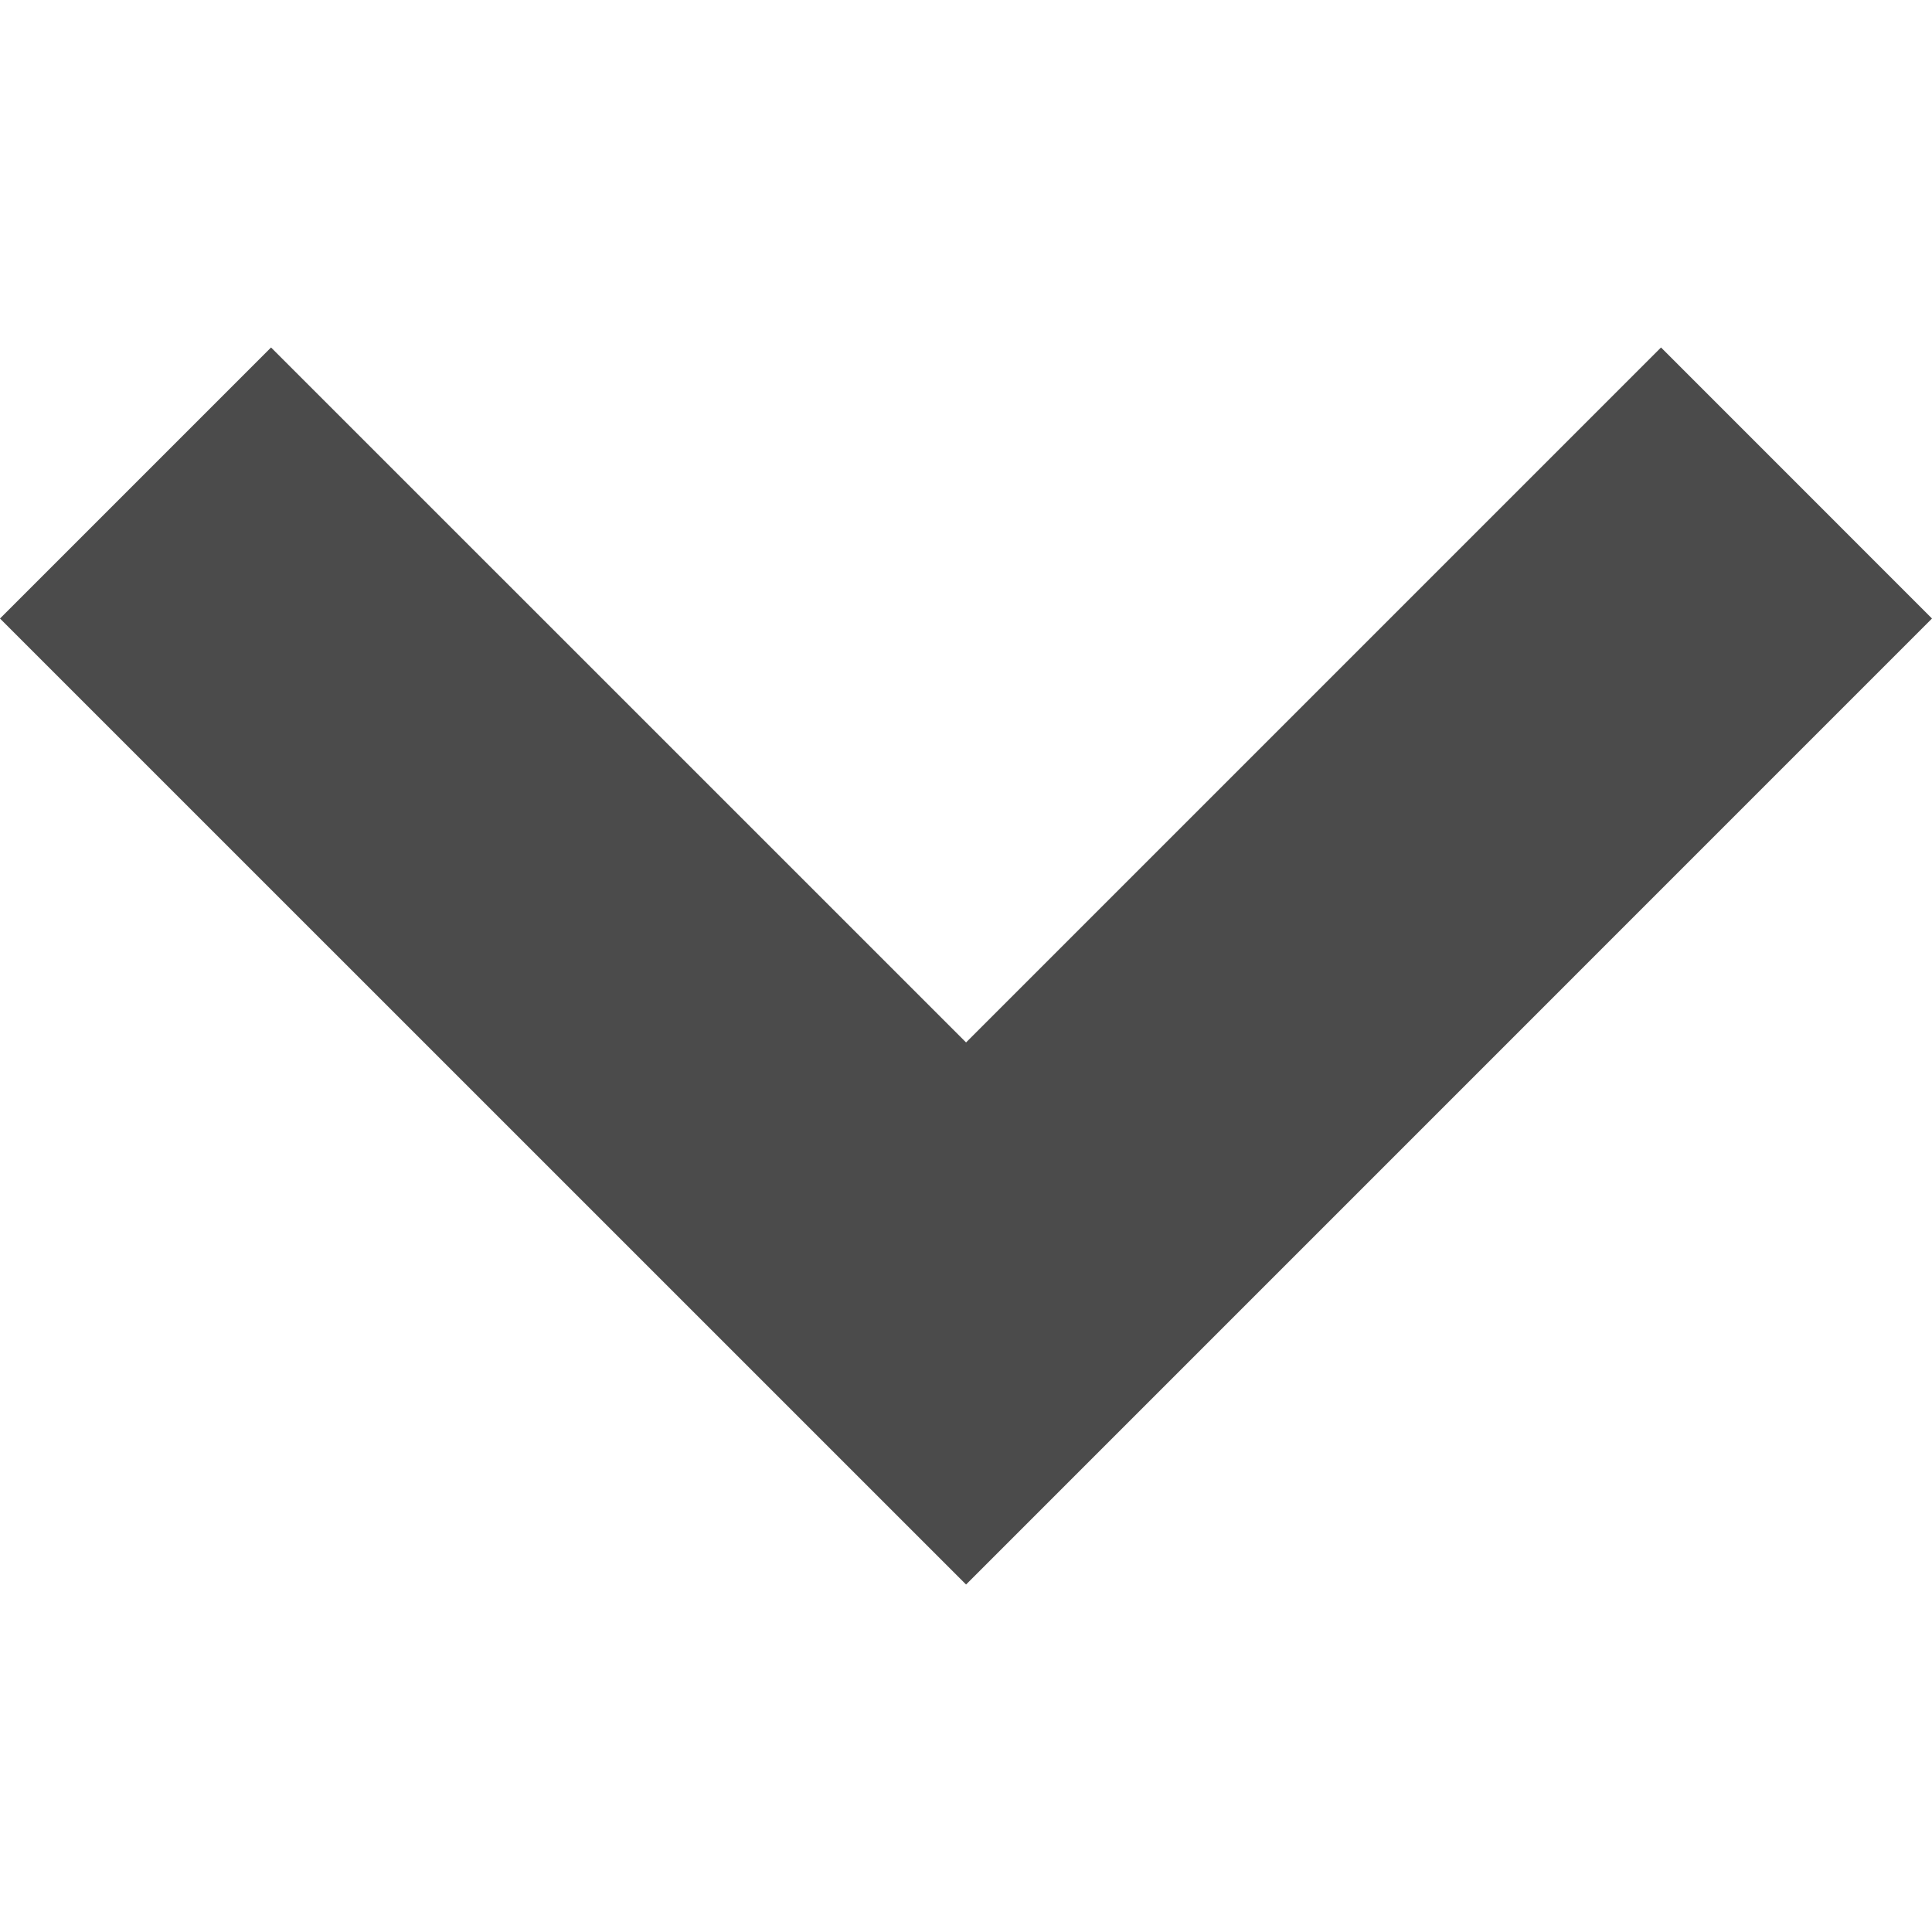
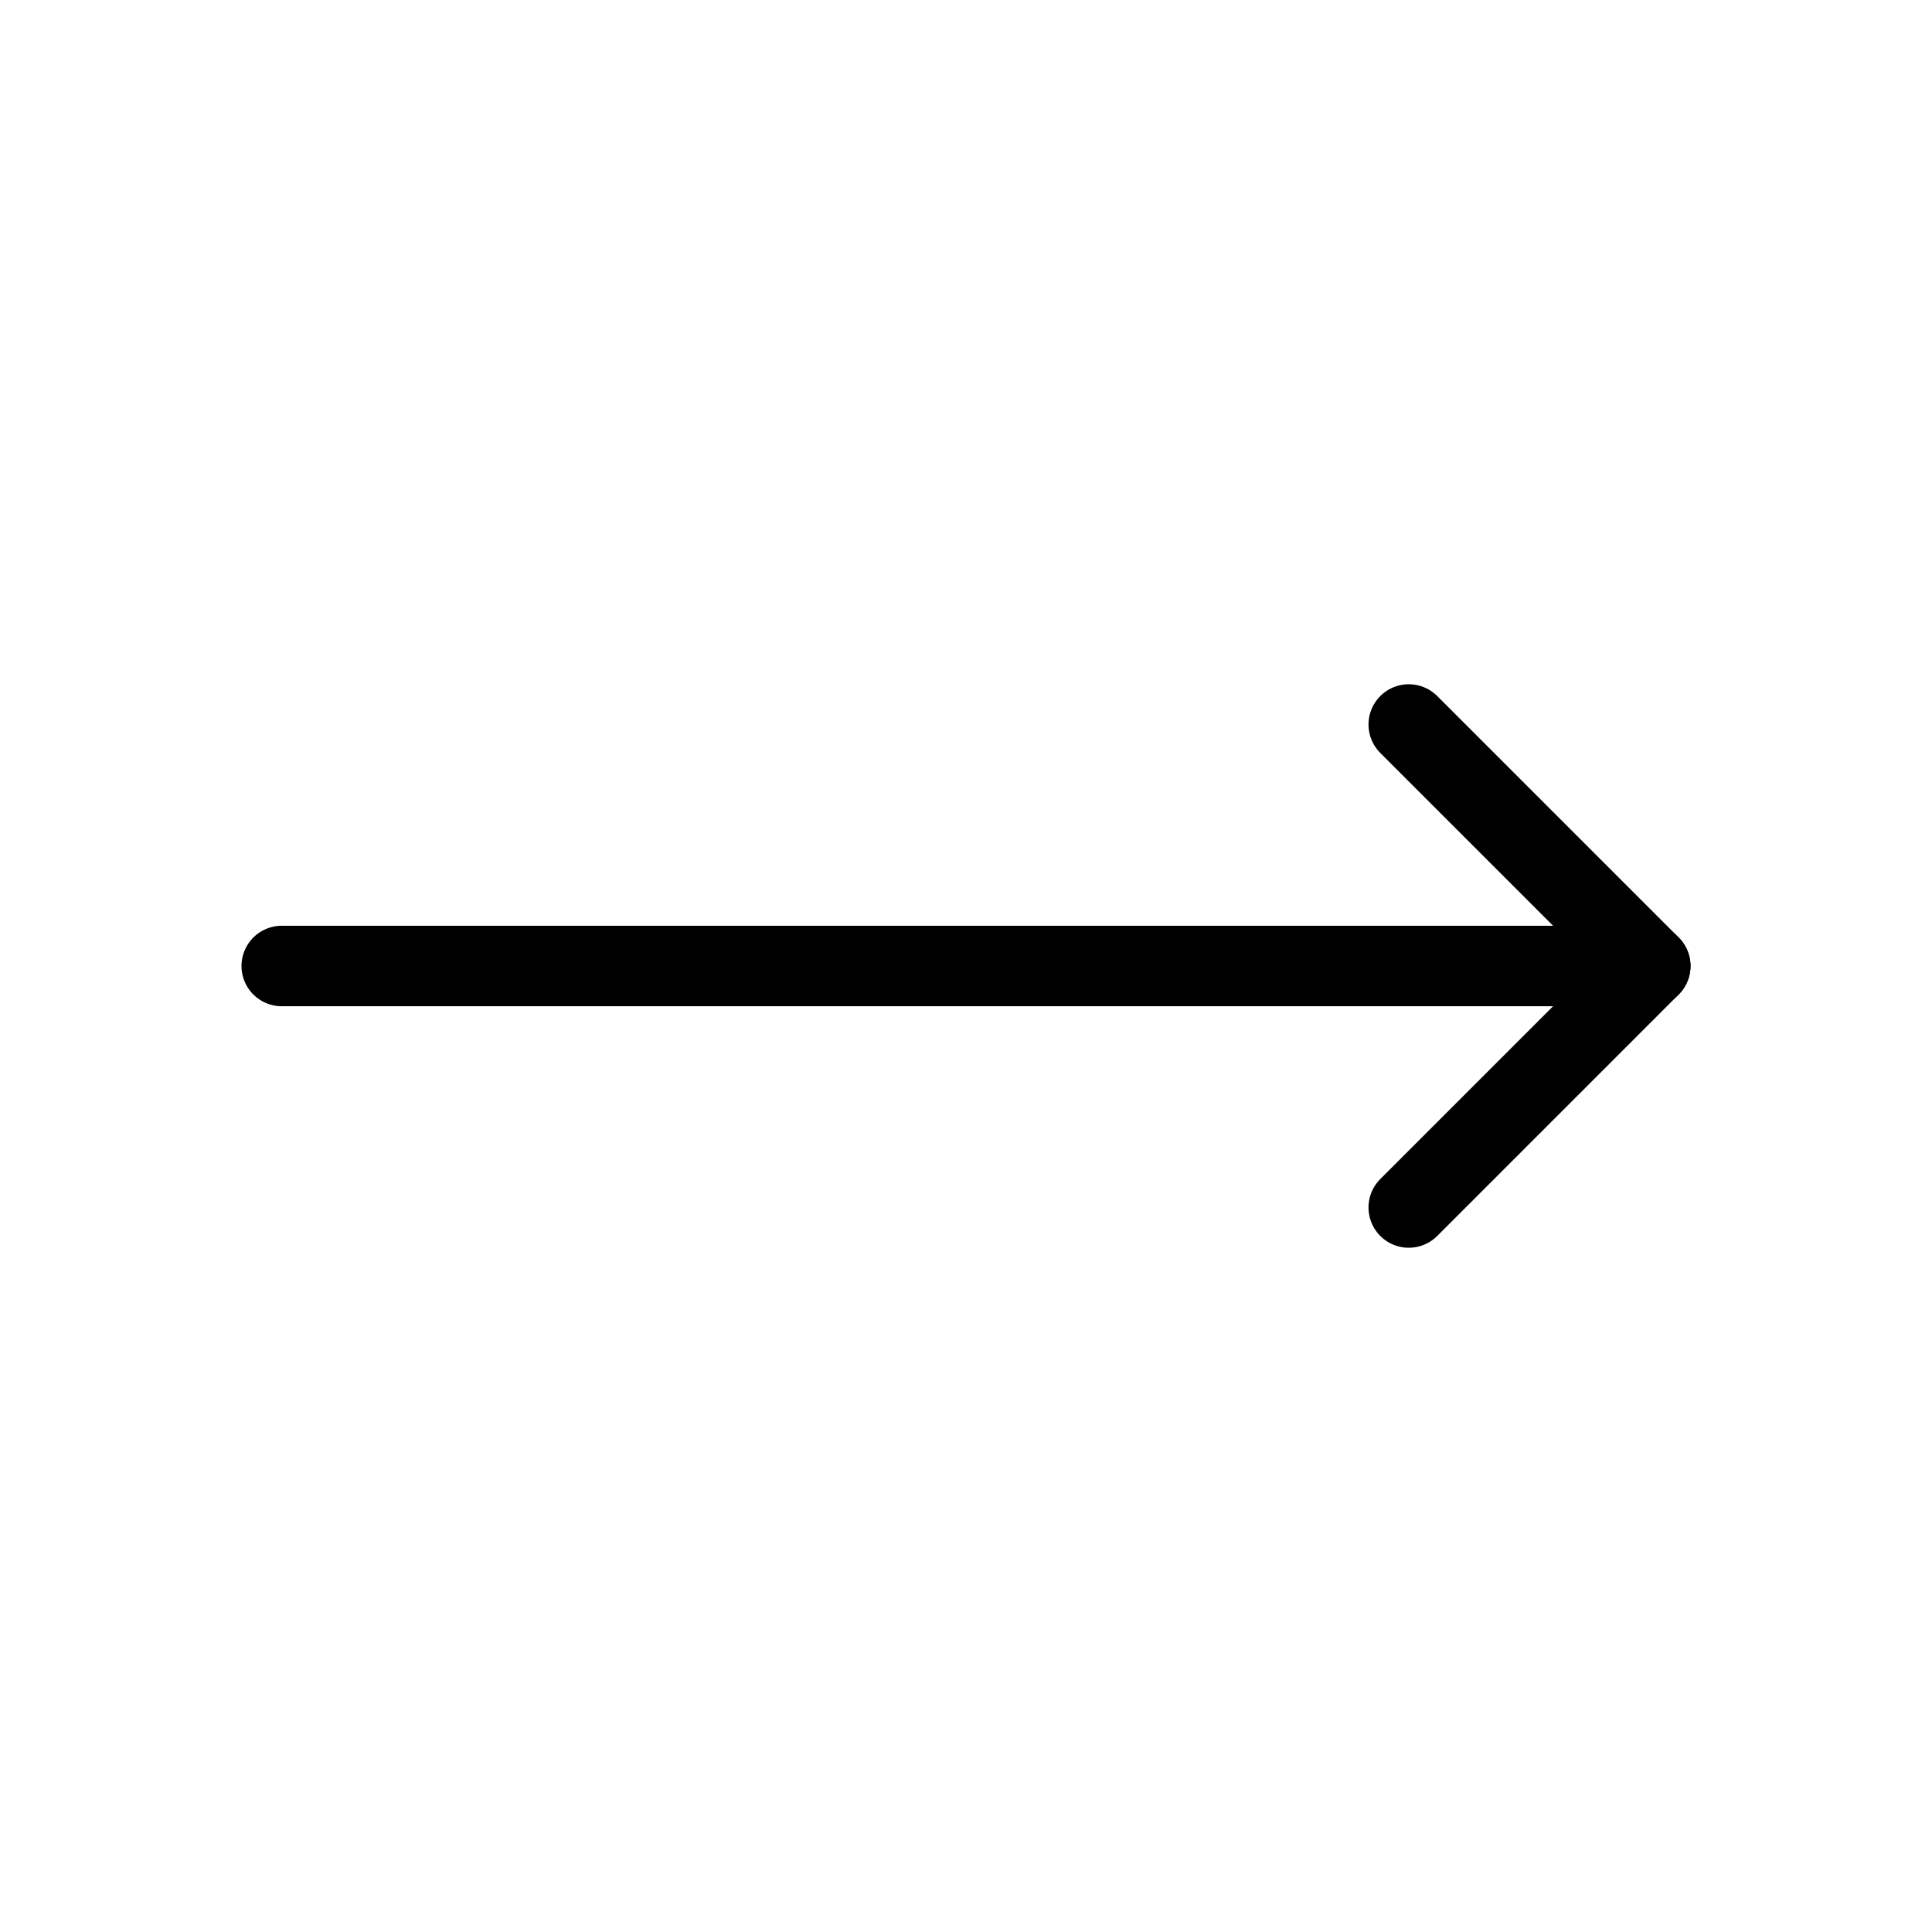
- <svg xmlns="http://www.w3.org/2000/svg" version="1.1" id="_x32_" x="0px" y="0px" viewBox="0 0 512 512" style="width: 256px; height: 256px; opacity: 1;" xml:space="preserve">
-   <g>
-     <polygon class="st0" points="440.189,92.085 256.019,276.255 71.83,92.085 0,163.915 256.019,419.915 512,163.915  " style="fill: rgb(75, 75, 75);" />
-   </g>
+ <svg xmlns="http://www.w3.org/2000/svg" viewBox="0 0 48 48">
+   <defs>
+     <style>.a,.b{fill:none;}.b{stroke:#000;stroke-linecap:round;stroke-linejoin:round;stroke-width:2px;}</style>
+   </defs>
+   <rect class="a" width="48" height="48" />
+   <polyline class="b" points="35 18 41 24 35 30" />
+   <line class="b" x1="7" y1="24" x2="41" y2="24" />
</svg>
